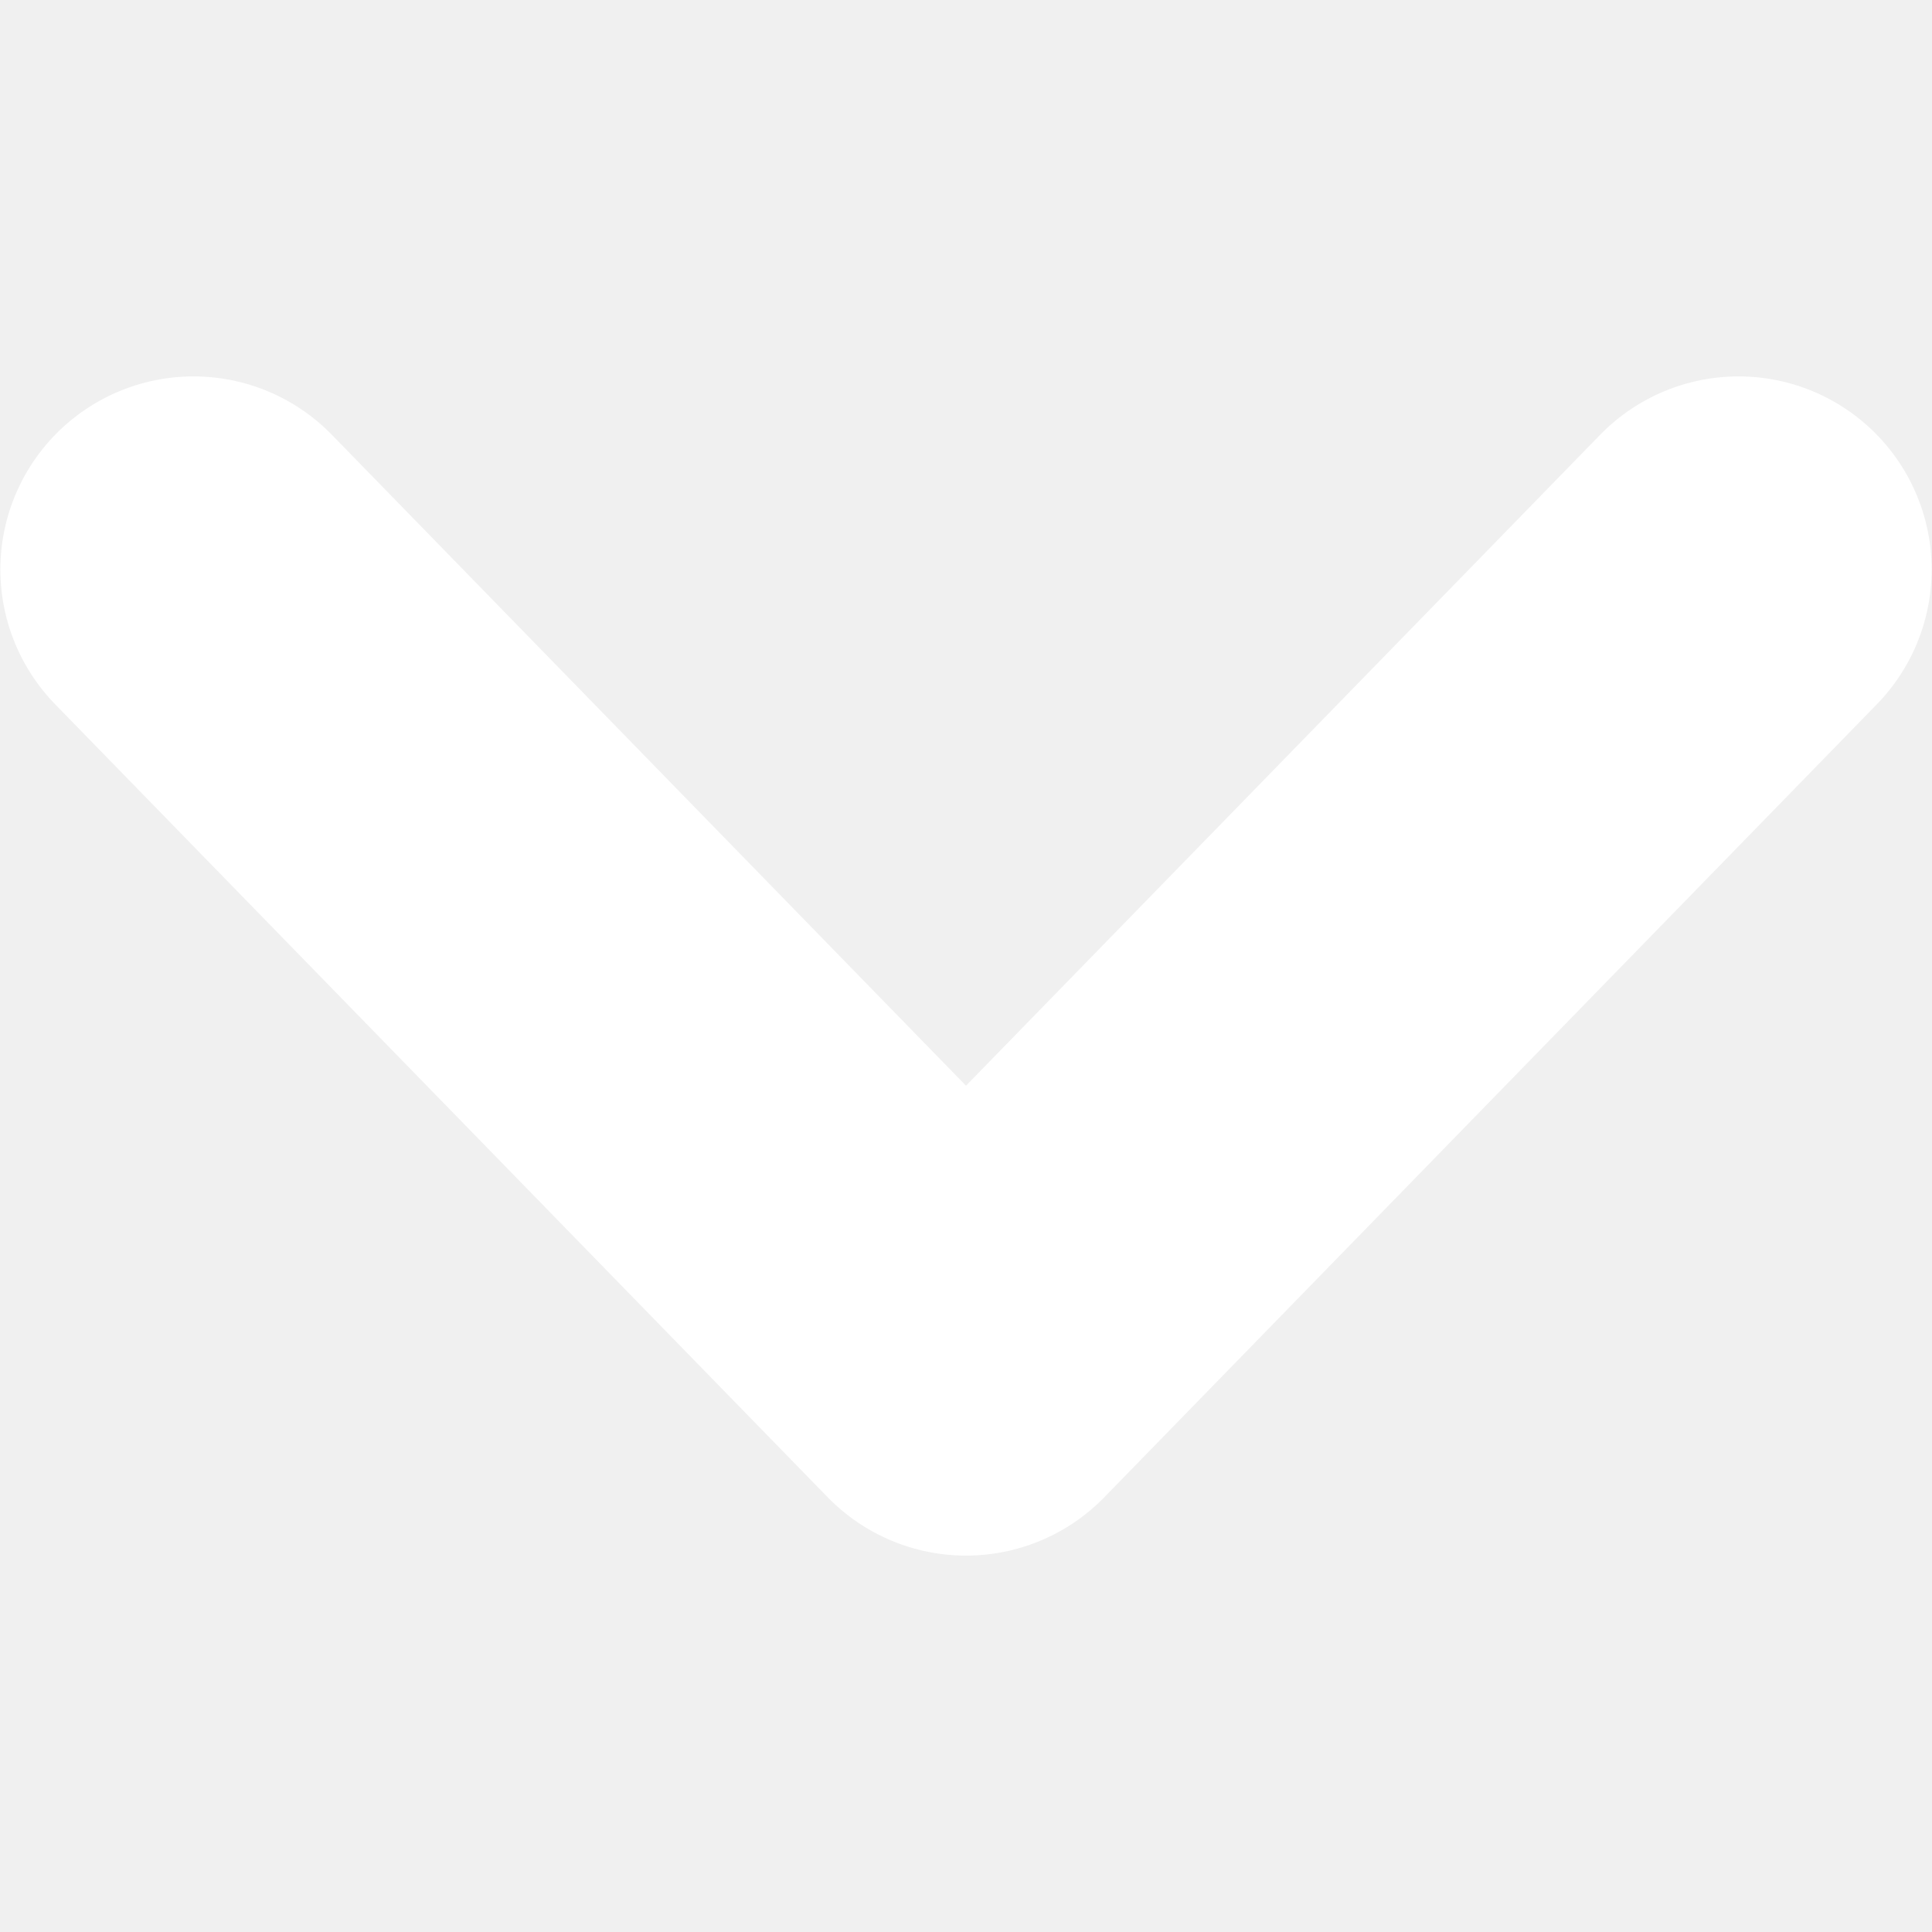
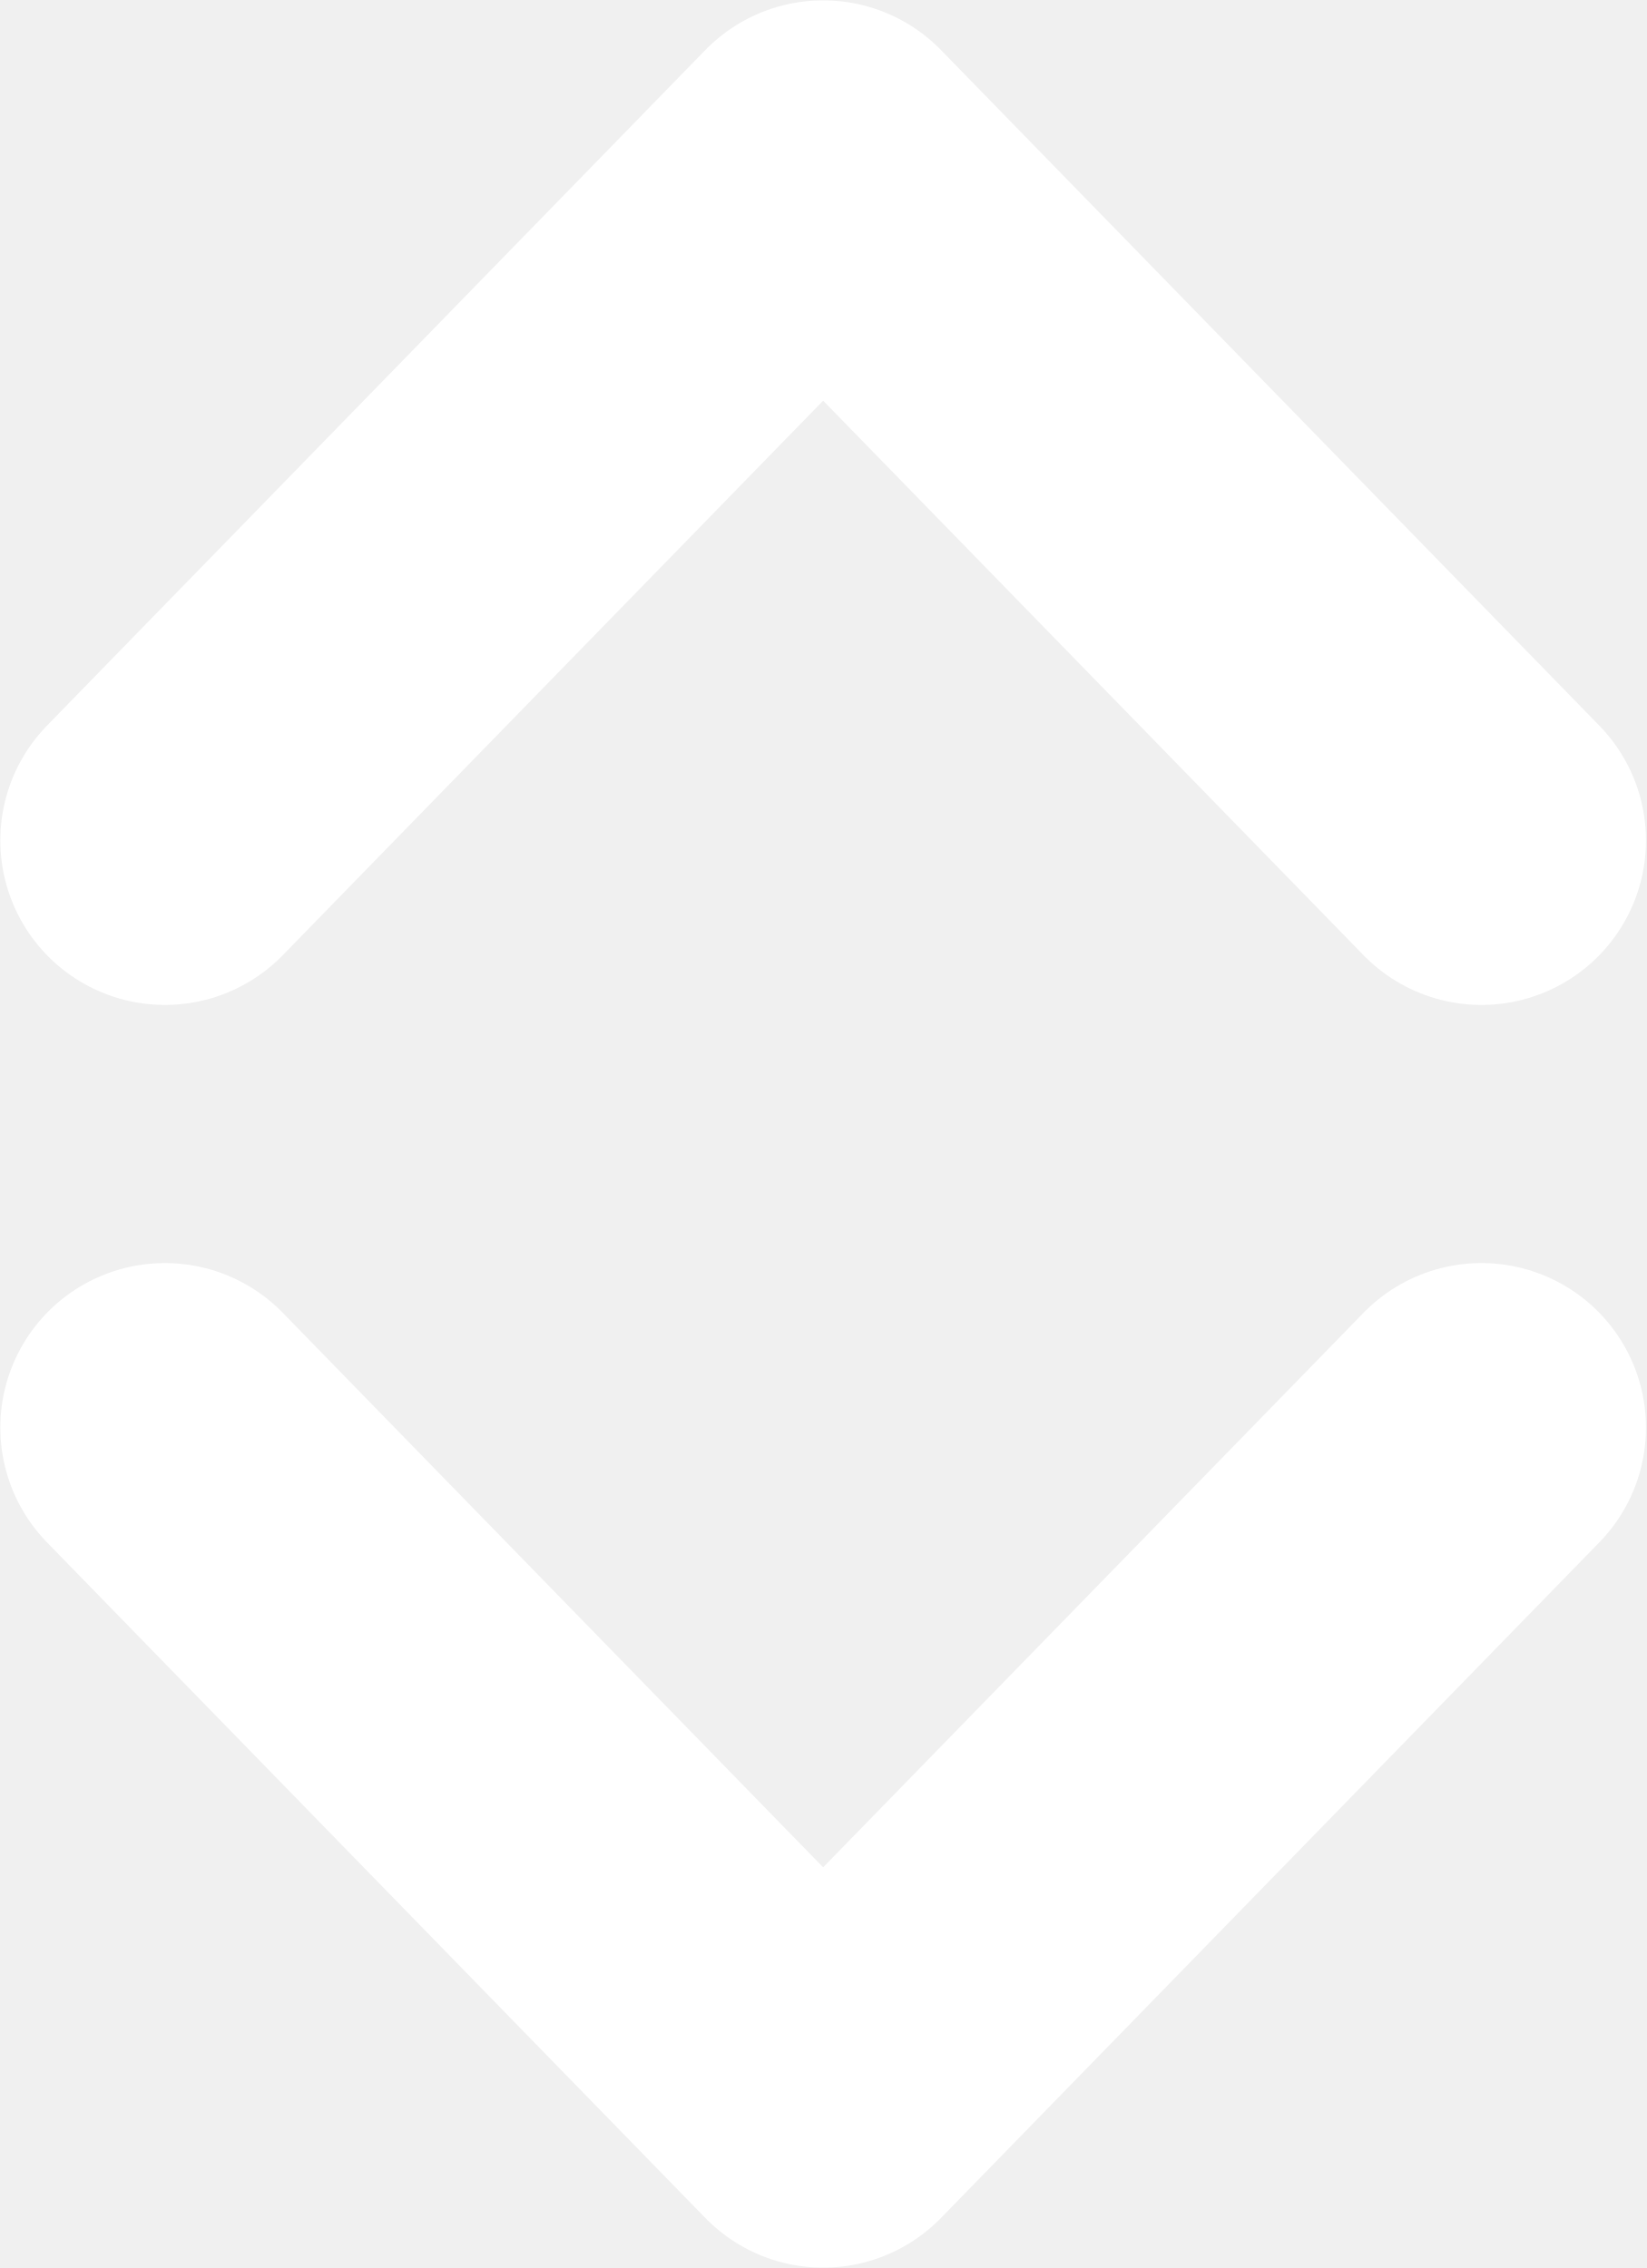
- <svg xmlns="http://www.w3.org/2000/svg" width="10" height="10" version="1.1" viewBox="0 0 2.646 2.646" id="svg1">
-   <defs id="defs1" />
-   <path d="M 0.265,0.78 1.323,1.866 2.381,0.78" fill="none" stroke="#ffffff" stroke-linecap="round" stroke-linejoin="round" stroke-width="0.173" id="path1" style="stroke-width:0.529;stroke-dasharray:none" />
+ <svg xmlns="http://www.w3.org/2000/svg" width="10" height="13.78" version="1.1" viewBox="0 0 2.646 3.646">
+   <path d="m0.265 2.295 1.058 1.086 1.058-1.086" fill="none" stroke="#fff" stroke-linecap="round" stroke-linejoin="round" stroke-width=".529" />
+   <path d="m2.381 1.351-1.058-1.086-1.058 1.086" fill="none" stroke="#fff" stroke-linecap="round" stroke-linejoin="round" stroke-width=".529" />
</svg>
